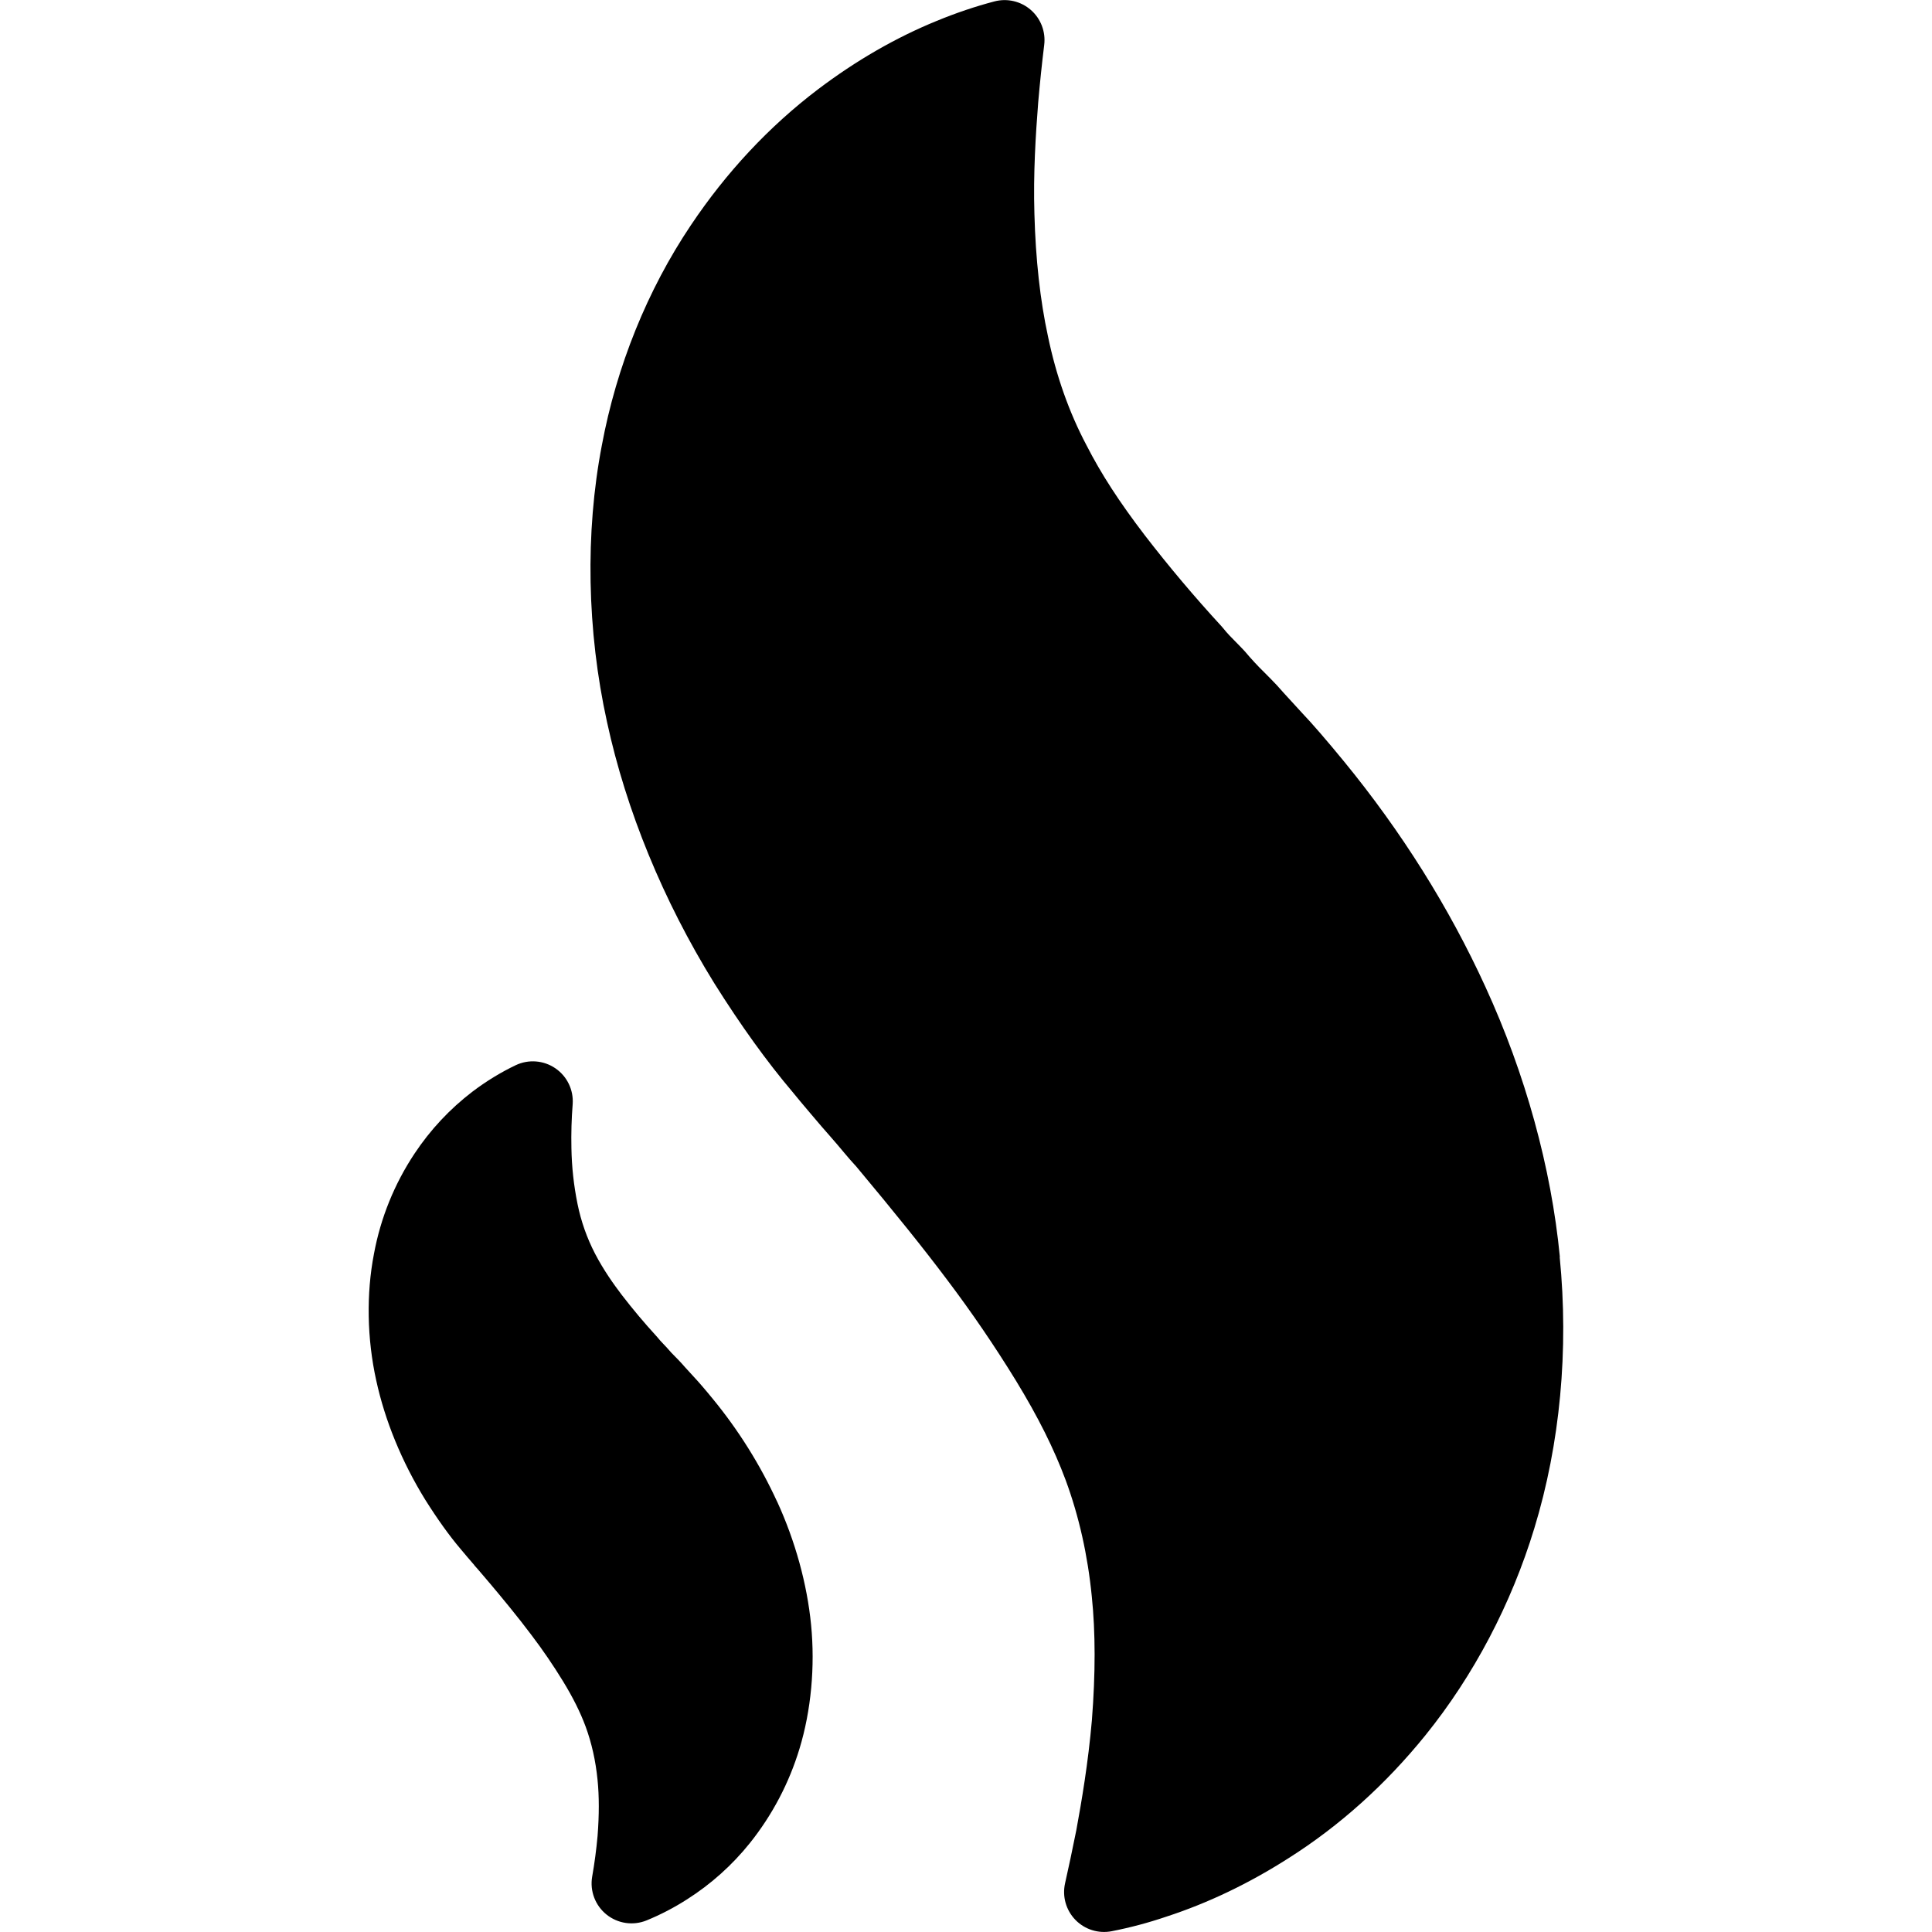
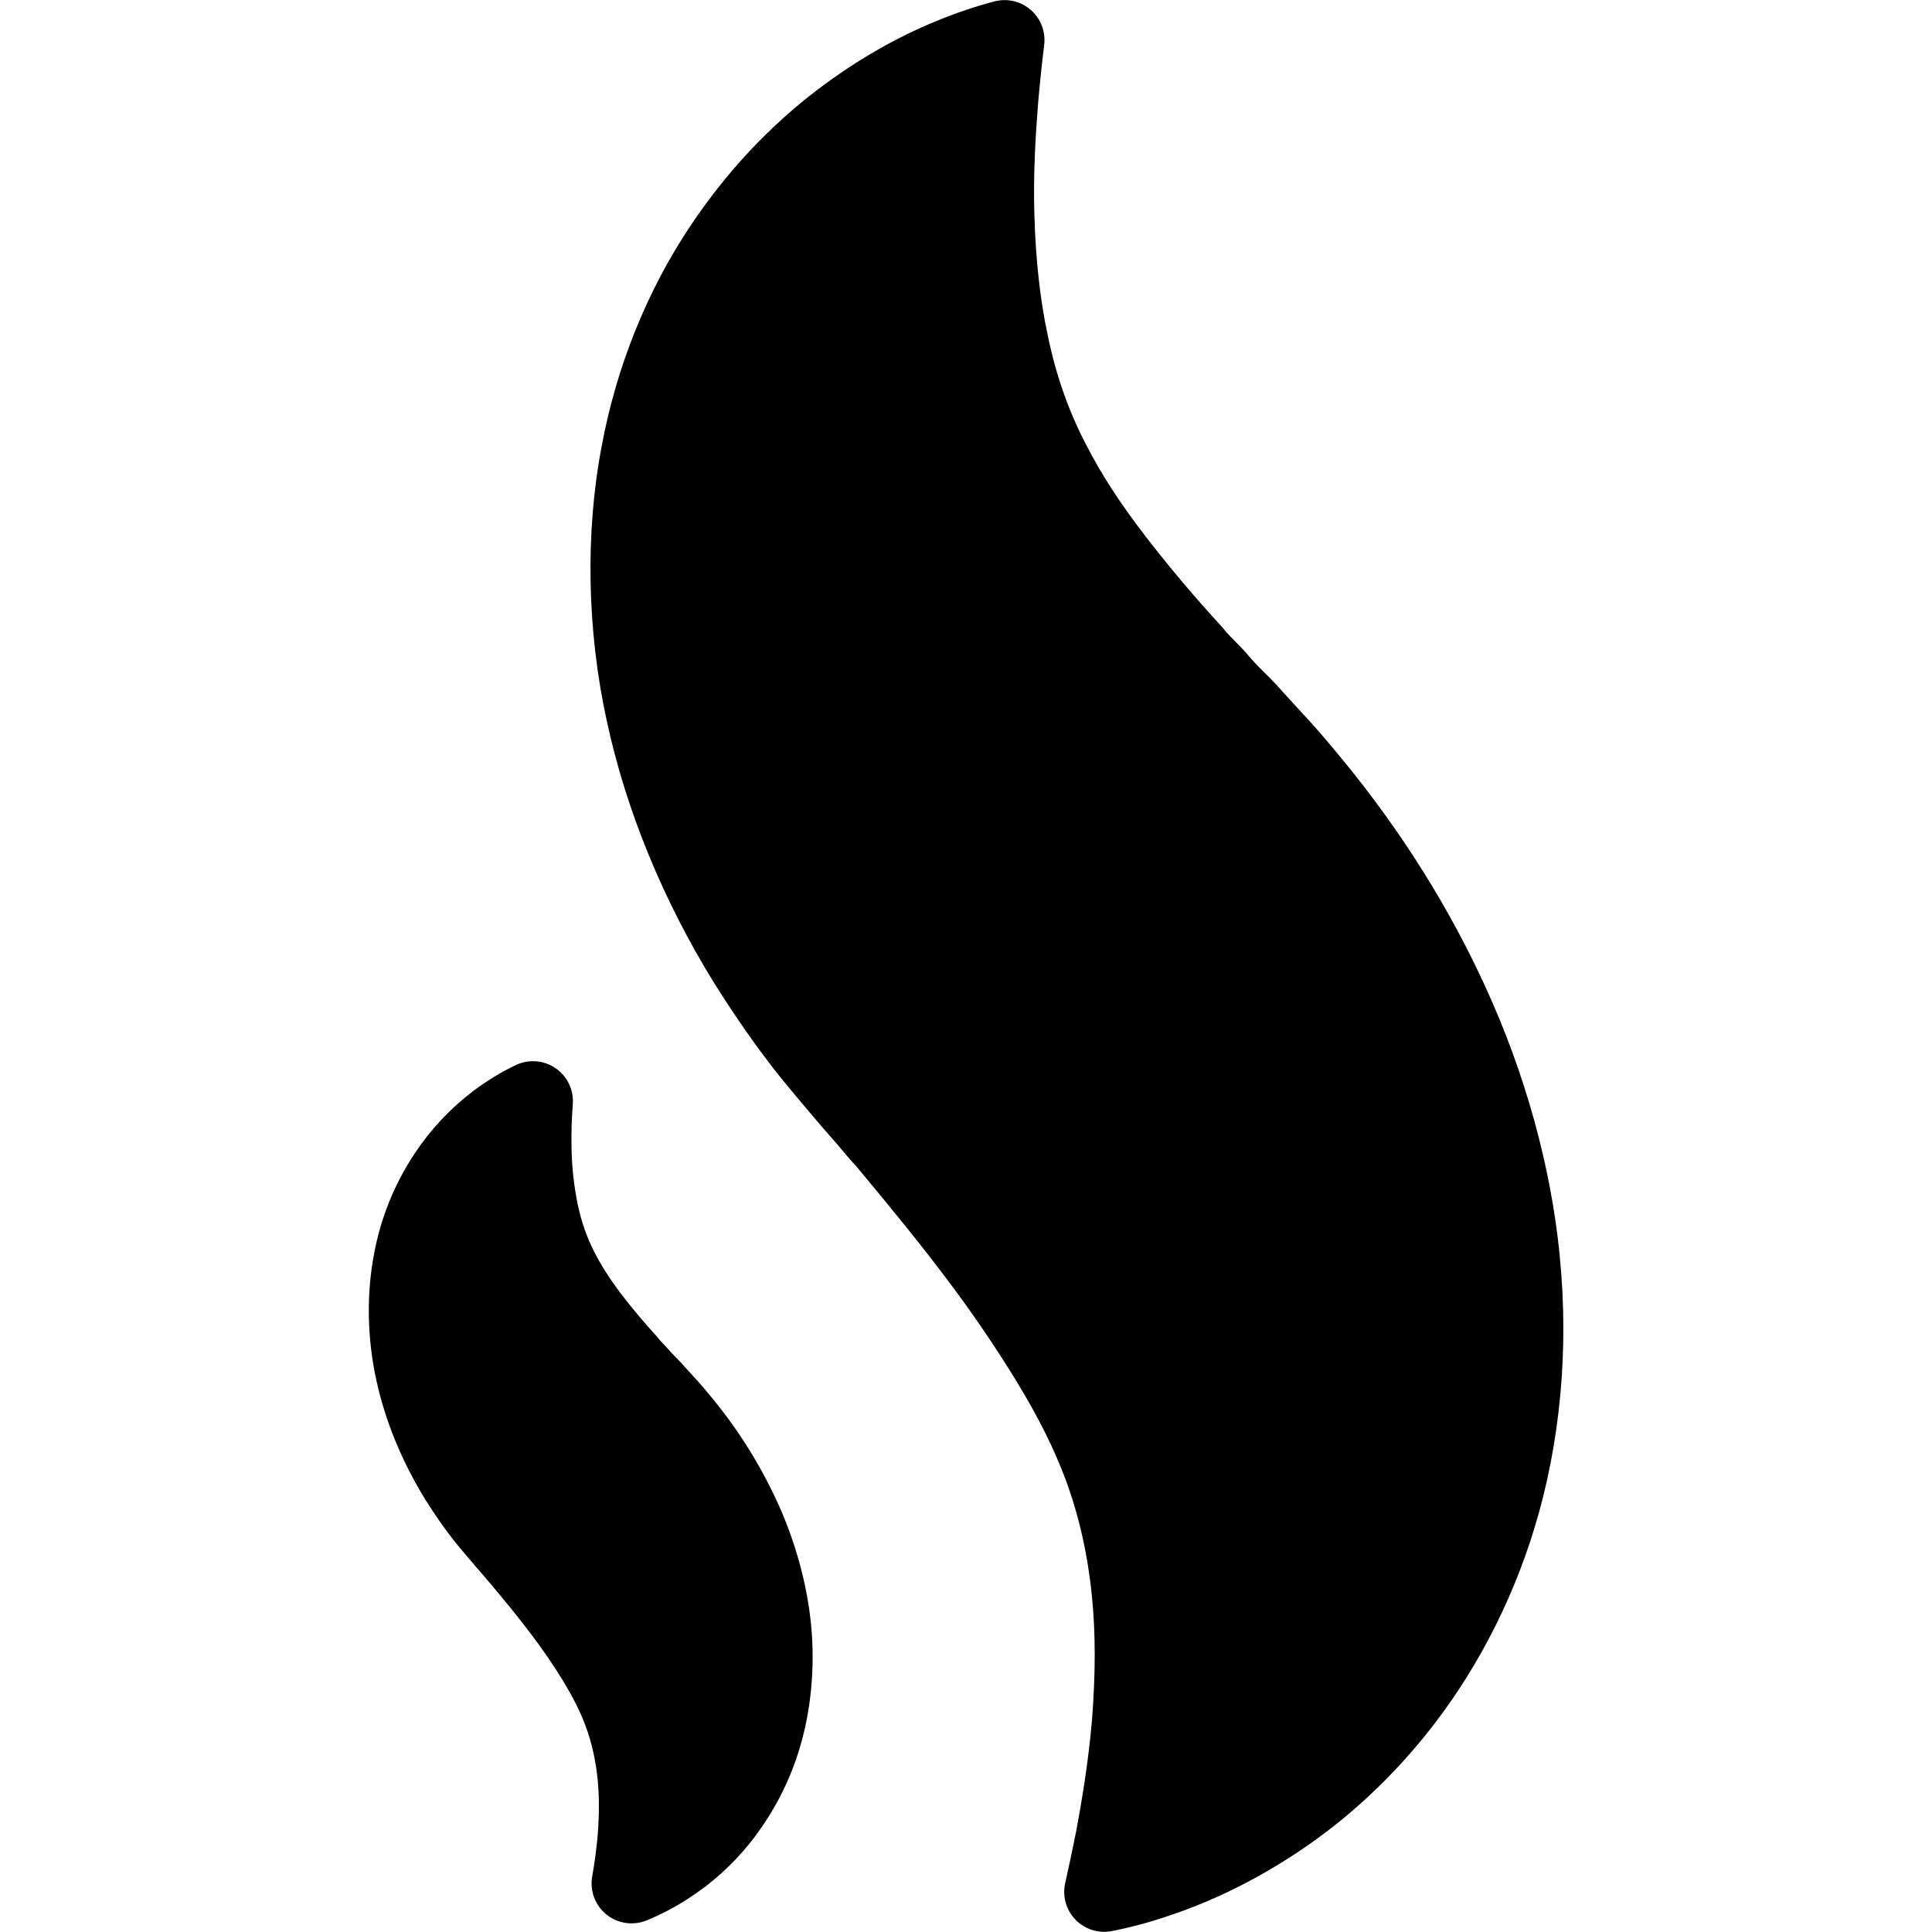
<svg xmlns="http://www.w3.org/2000/svg" width="96.769" height="96.768" viewBox="0 0 96.769 96.768">
-   <path d="M78.13 62.958c-.434-4.48-1.723-9.157-3.728-13.527-1.82-3.98-4.206-7.78-7.09-11.3-.81-.99-1.632-1.94-2.057-2.38l-.98-1.07a12.43 12.43 0 0 0-.638-.69l-.293-.295a14.624 14.624 0 0 1-.992-1.07 17.097 17.097 0 0 0-.436-.454c-.208-.21-.444-.445-.654-.71l-.083-.097a68.382 68.382 0 0 1-3.84-4.555c-1.28-1.676-2.18-3.063-2.92-4.51-.87-1.646-1.52-3.48-1.93-5.46-.39-1.796-.617-3.856-.678-6.13-.06-2.02.063-3.96.19-5.58a80.83 80.83 0 0 1 .3-2.876A2 2 0 0 0 49.81.07c-.953.25-1.93.58-2.9.98-2.032.83-4.032 1.98-5.946 3.43-2.44 1.853-4.58 4.142-6.36 6.8-2.18 3.246-3.722 7.065-4.46 11.03-.84 4.363-.747 9.286.26 13.854.958 4.424 2.81 8.94 5.367 13.075 1.35 2.15 2.65 3.95 3.93 5.46.38.476 1.435 1.704 1.446 1.72l.42.48c.293.333.503.584.717.84.2.235.363.43.545.624l.03.03c2 2.393 3.41 4.15 4.576 5.703a63.56 63.56 0 0 1 3.455 5.064c1.107 1.814 1.9 3.4 2.49 4.985.664 1.802 1.102 3.756 1.305 5.815.187 1.81.188 3.844.005 6.2-.185 2.137-.518 4.085-.78 5.51-.196.978-.388 1.88-.563 2.657a2 2 0 0 0 2.334 2.403A21.01 21.01 0 0 0 58.42 96c2.09-.68 4.152-1.67 6.122-2.93 2.554-1.617 4.86-3.69 6.853-6.154 2.416-2.99 4.303-6.577 5.456-10.37 1.29-4.224 1.732-8.926 1.27-13.59zM38.92 75.206a23.718 23.718 0 0 0-3.234-5.16c-.33-.406-.73-.87-.924-1.073l-.46-.504a7.928 7.928 0 0 0-.3-.33l-.126-.13a7.073 7.073 0 0 1-.485-.52l-.17-.18c-.1-.106-.2-.207-.28-.313a1.717 1.717 0 0 0-.07-.08 31.4 31.4 0 0 1-1.72-2.047c-.423-.557-.91-1.24-1.344-2.07a9.504 9.504 0 0 1-.88-2.495 15.292 15.292 0 0 1-.306-2.794 22.09 22.09 0 0 1 .063-2.21 2 2 0 0 0-2.853-1.947c-.74.353-1.47.797-2.165 1.323a12.825 12.825 0 0 0-2.9 3.1 13.512 13.512 0 0 0-2.036 5.03c-.388 1.997-.347 4.247.113 6.33.438 2.02 1.284 4.083 2.455 5.98.616.98 1.206 1.802 1.774 2.472.166.205.53.624.69.81l-.004.004.178.2a13 13 0 0 1 .337.394c.086.104.158.19.22.26l.03.033c.62.737 1.418 1.7 2.097 2.607a28.16 28.16 0 0 1 1.58 2.313c.502.823.863 1.546 1.132 2.27.303.824.504 1.72.597 2.665.084.824.084 1.752.002 2.814A24.53 24.53 0 0 1 29.66 94a2 2 0 0 0 2.722 2.19 12.553 12.553 0 0 0 2.036-1.06 12.885 12.885 0 0 0 3.137-2.81 14.12 14.12 0 0 0 2.49-4.733c.58-1.903.786-4.108.58-6.206-.2-2.04-.788-4.18-1.7-6.17z" />
+   <path d="M78.13 62.958c-.434-4.48-1.723-9.157-3.728-13.527-1.82-3.98-4.206-7.78-7.09-11.3-.81-.99-1.632-1.94-2.057-2.38l-.98-1.07a12.43 12.43 0 0 0-.638-.69l-.293-.29a14.624 14.624 0 0 1-.992-1.07 17.097 17.097 0 0 0-.436-.453c-.208-.21-.444-.445-.654-.71l-.083-.097a68.382 68.382 0 0 1-3.84-4.556c-1.28-1.675-2.18-3.062-2.92-4.51-.87-1.645-1.52-3.48-1.93-5.46-.39-1.795-.62-3.855-.68-6.13-.06-2.02.06-3.96.19-5.58a80.83 80.83 0 0 1 .3-2.875A2 2 0 0 0 49.81.07c-.953.25-1.93.58-2.9.98-2.032.83-4.032 1.98-5.946 3.43-2.44 1.853-4.58 4.142-6.36 6.8-2.18 3.246-3.722 7.065-4.46 11.03-.84 4.363-.747 9.286.26 13.854.958 4.424 2.81 8.94 5.367 13.075 1.35 2.15 2.65 3.95 3.93 5.46.38.47 1.44 1.7 1.45 1.72l.42.48c.295.33.505.58.72.84.2.23.362.43.544.62l.03.03c2 2.39 3.41 4.15 4.576 5.7a63.56 63.56 0 0 1 3.454 5.065c1.108 1.813 1.9 3.4 2.49 4.984.665 1.802 1.103 3.756 1.306 5.815.186 1.81.187 3.843.004 6.2-.184 2.136-.517 4.084-.78 5.51-.195.977-.387 1.88-.562 2.656a2 2 0 0 0 2.334 2.404 21.01 21.01 0 0 0 2.74-.73c2.09-.68 4.153-1.67 6.123-2.93 2.55-1.618 4.86-3.69 6.85-6.155 2.416-2.99 4.303-6.577 5.456-10.37 1.29-4.224 1.733-8.926 1.27-13.59zM38.92 75.206a23.718 23.718 0 0 0-3.234-5.16c-.33-.406-.73-.87-.924-1.073l-.46-.504a7.928 7.928 0 0 0-.3-.33l-.126-.13a7.073 7.073 0 0 1-.485-.52l-.17-.18c-.1-.11-.2-.21-.28-.32a1.717 1.717 0 0 0-.07-.08 31.4 31.4 0 0 1-1.72-2.046c-.42-.558-.91-1.24-1.34-2.07a9.504 9.504 0 0 1-.88-2.496 15.292 15.292 0 0 1-.304-2.794 22.09 22.09 0 0 1 .064-2.21 2 2 0 0 0-2.854-1.947c-.74.353-1.47.797-2.164 1.323a12.825 12.825 0 0 0-2.9 3.1 13.512 13.512 0 0 0-2.036 5.03c-.388 1.997-.347 4.247.113 6.33.436 2.02 1.282 4.083 2.453 5.98.618.98 1.208 1.802 1.776 2.472.165.205.53.624.69.81l-.005.004.18.2a13 13 0 0 1 .336.393l.22.26.03.032c.62.736 1.42 1.7 2.098 2.606a28.16 28.16 0 0 1 1.58 2.313c.5.823.862 1.546 1.13 2.27.303.824.504 1.72.597 2.665.083.823.083 1.75 0 2.813A24.53 24.53 0 0 1 29.66 94a2 2 0 0 0 2.722 2.19 12.553 12.553 0 0 0 2.036-1.06 12.885 12.885 0 0 0 3.137-2.81 14.12 14.12 0 0 0 2.49-4.733c.58-1.903.786-4.108.58-6.206-.2-2.04-.788-4.18-1.7-6.17z" />
</svg>
